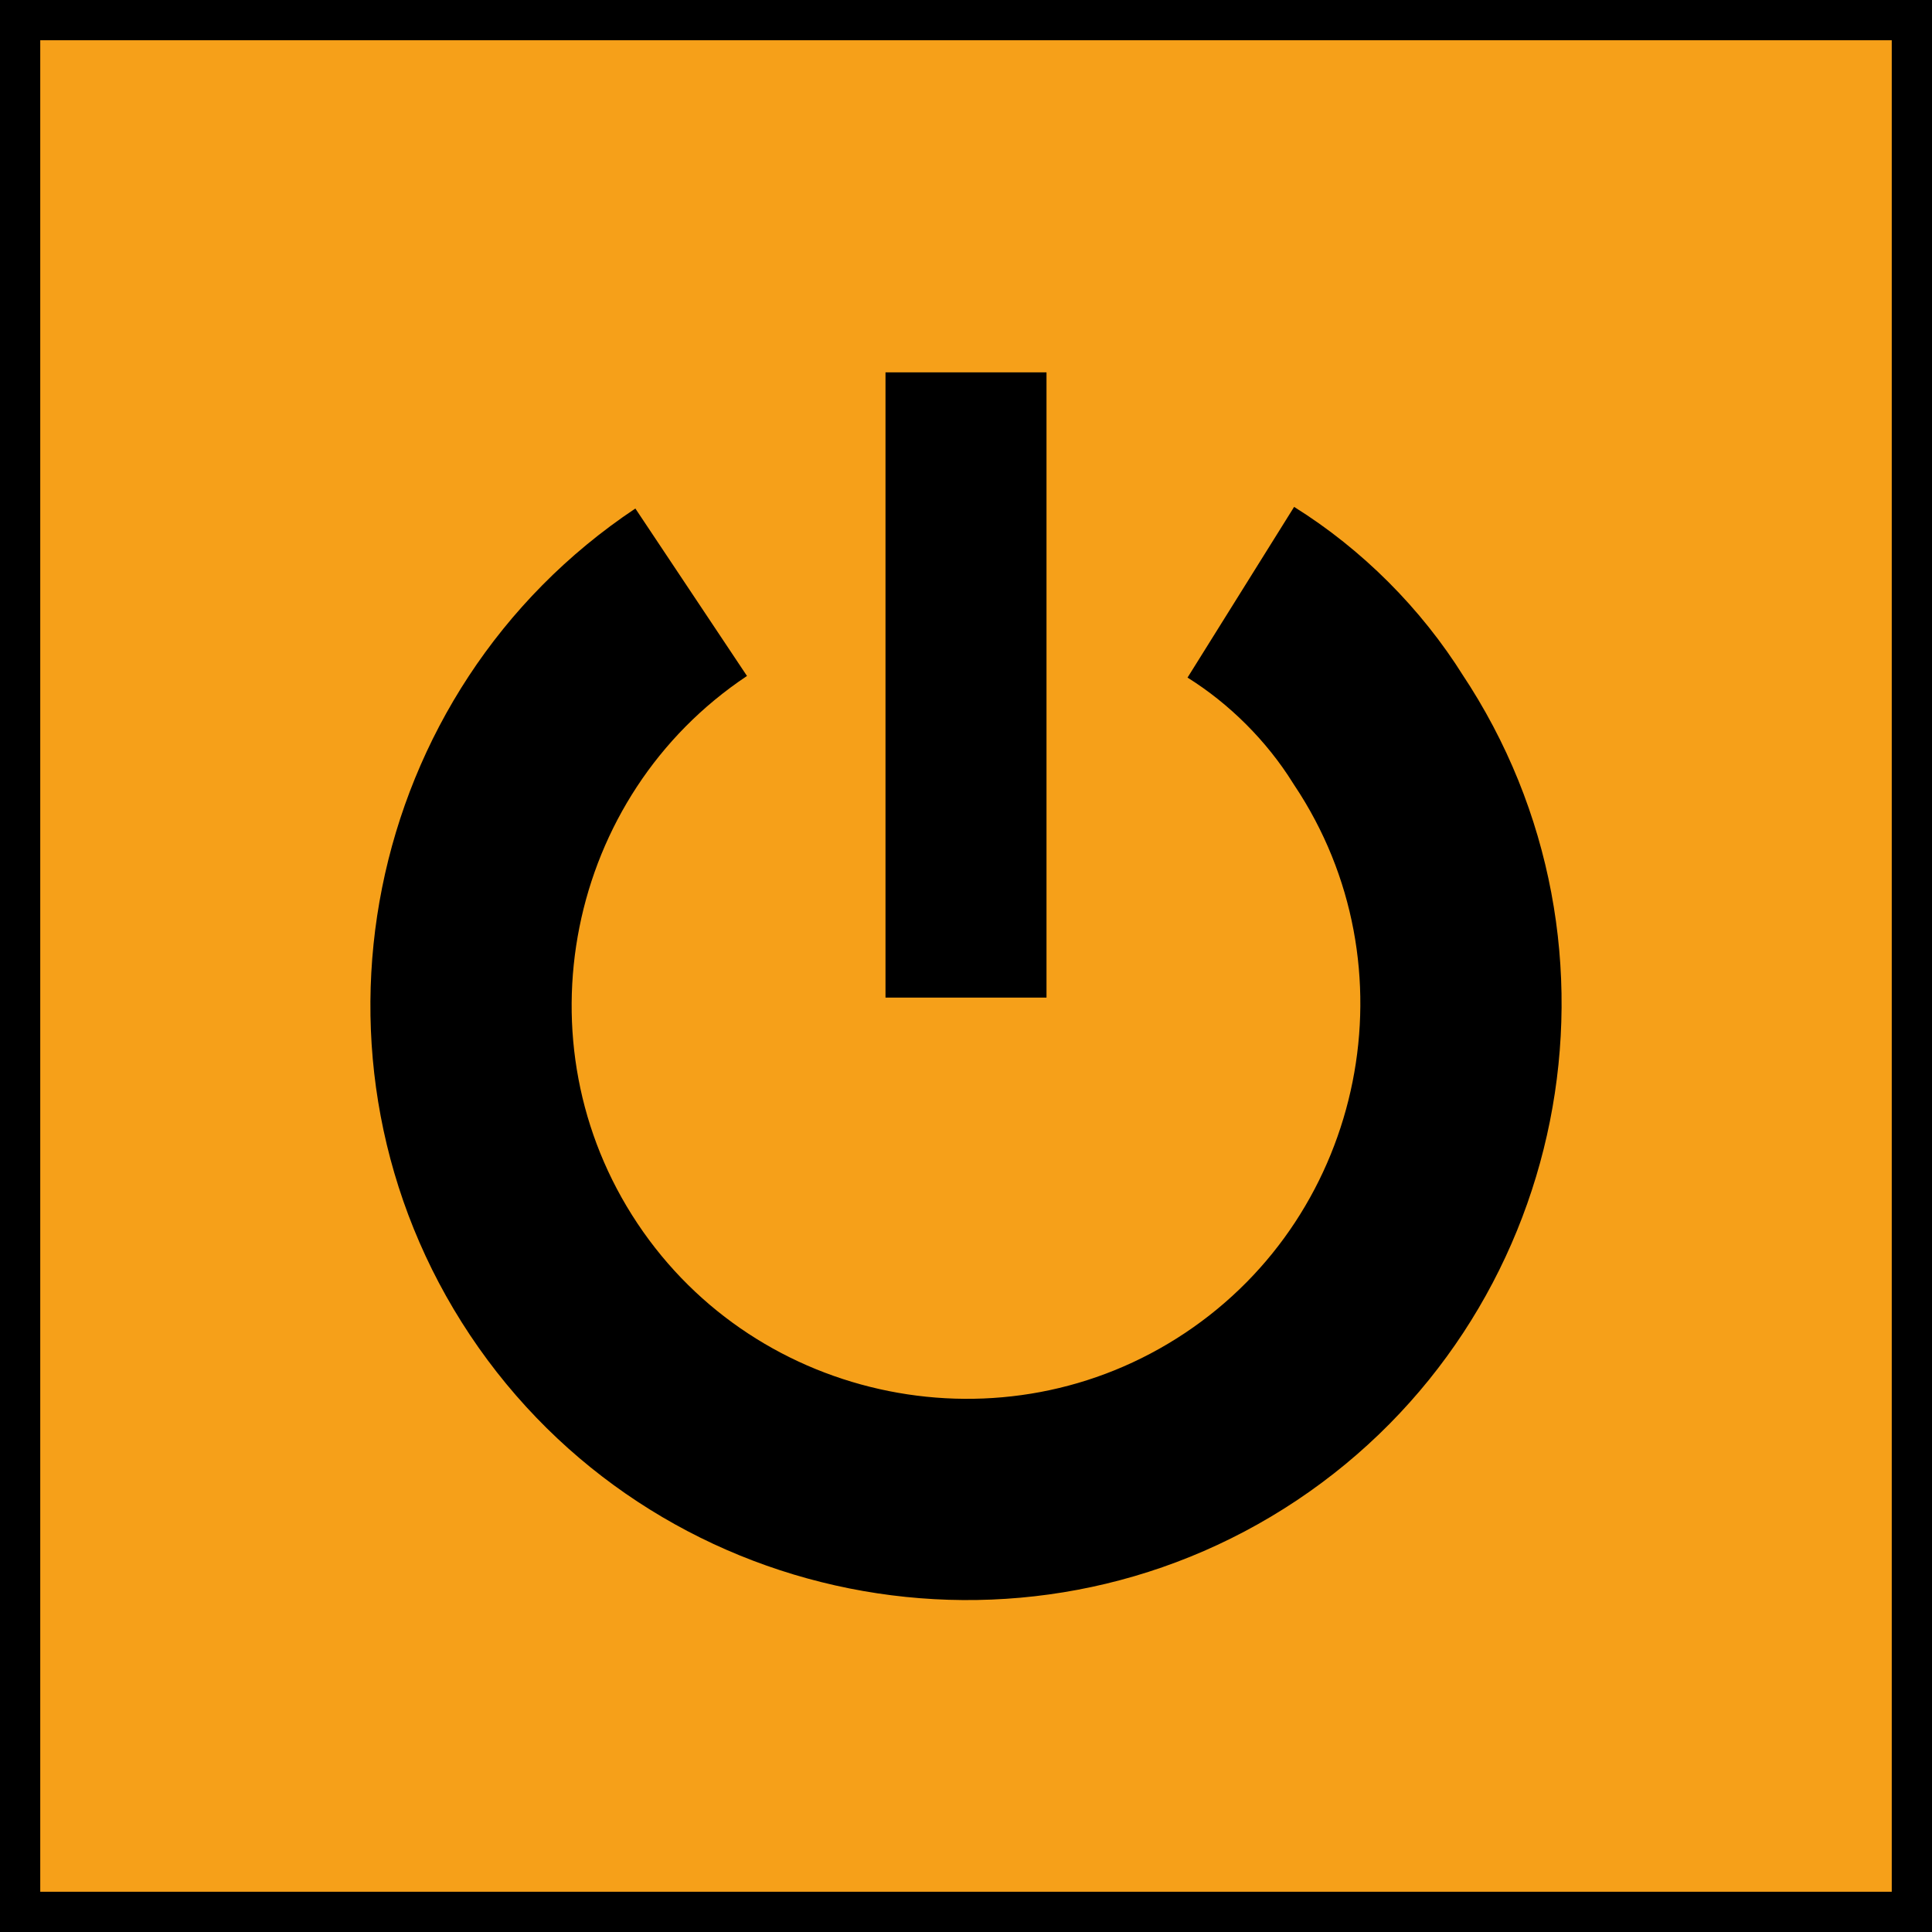
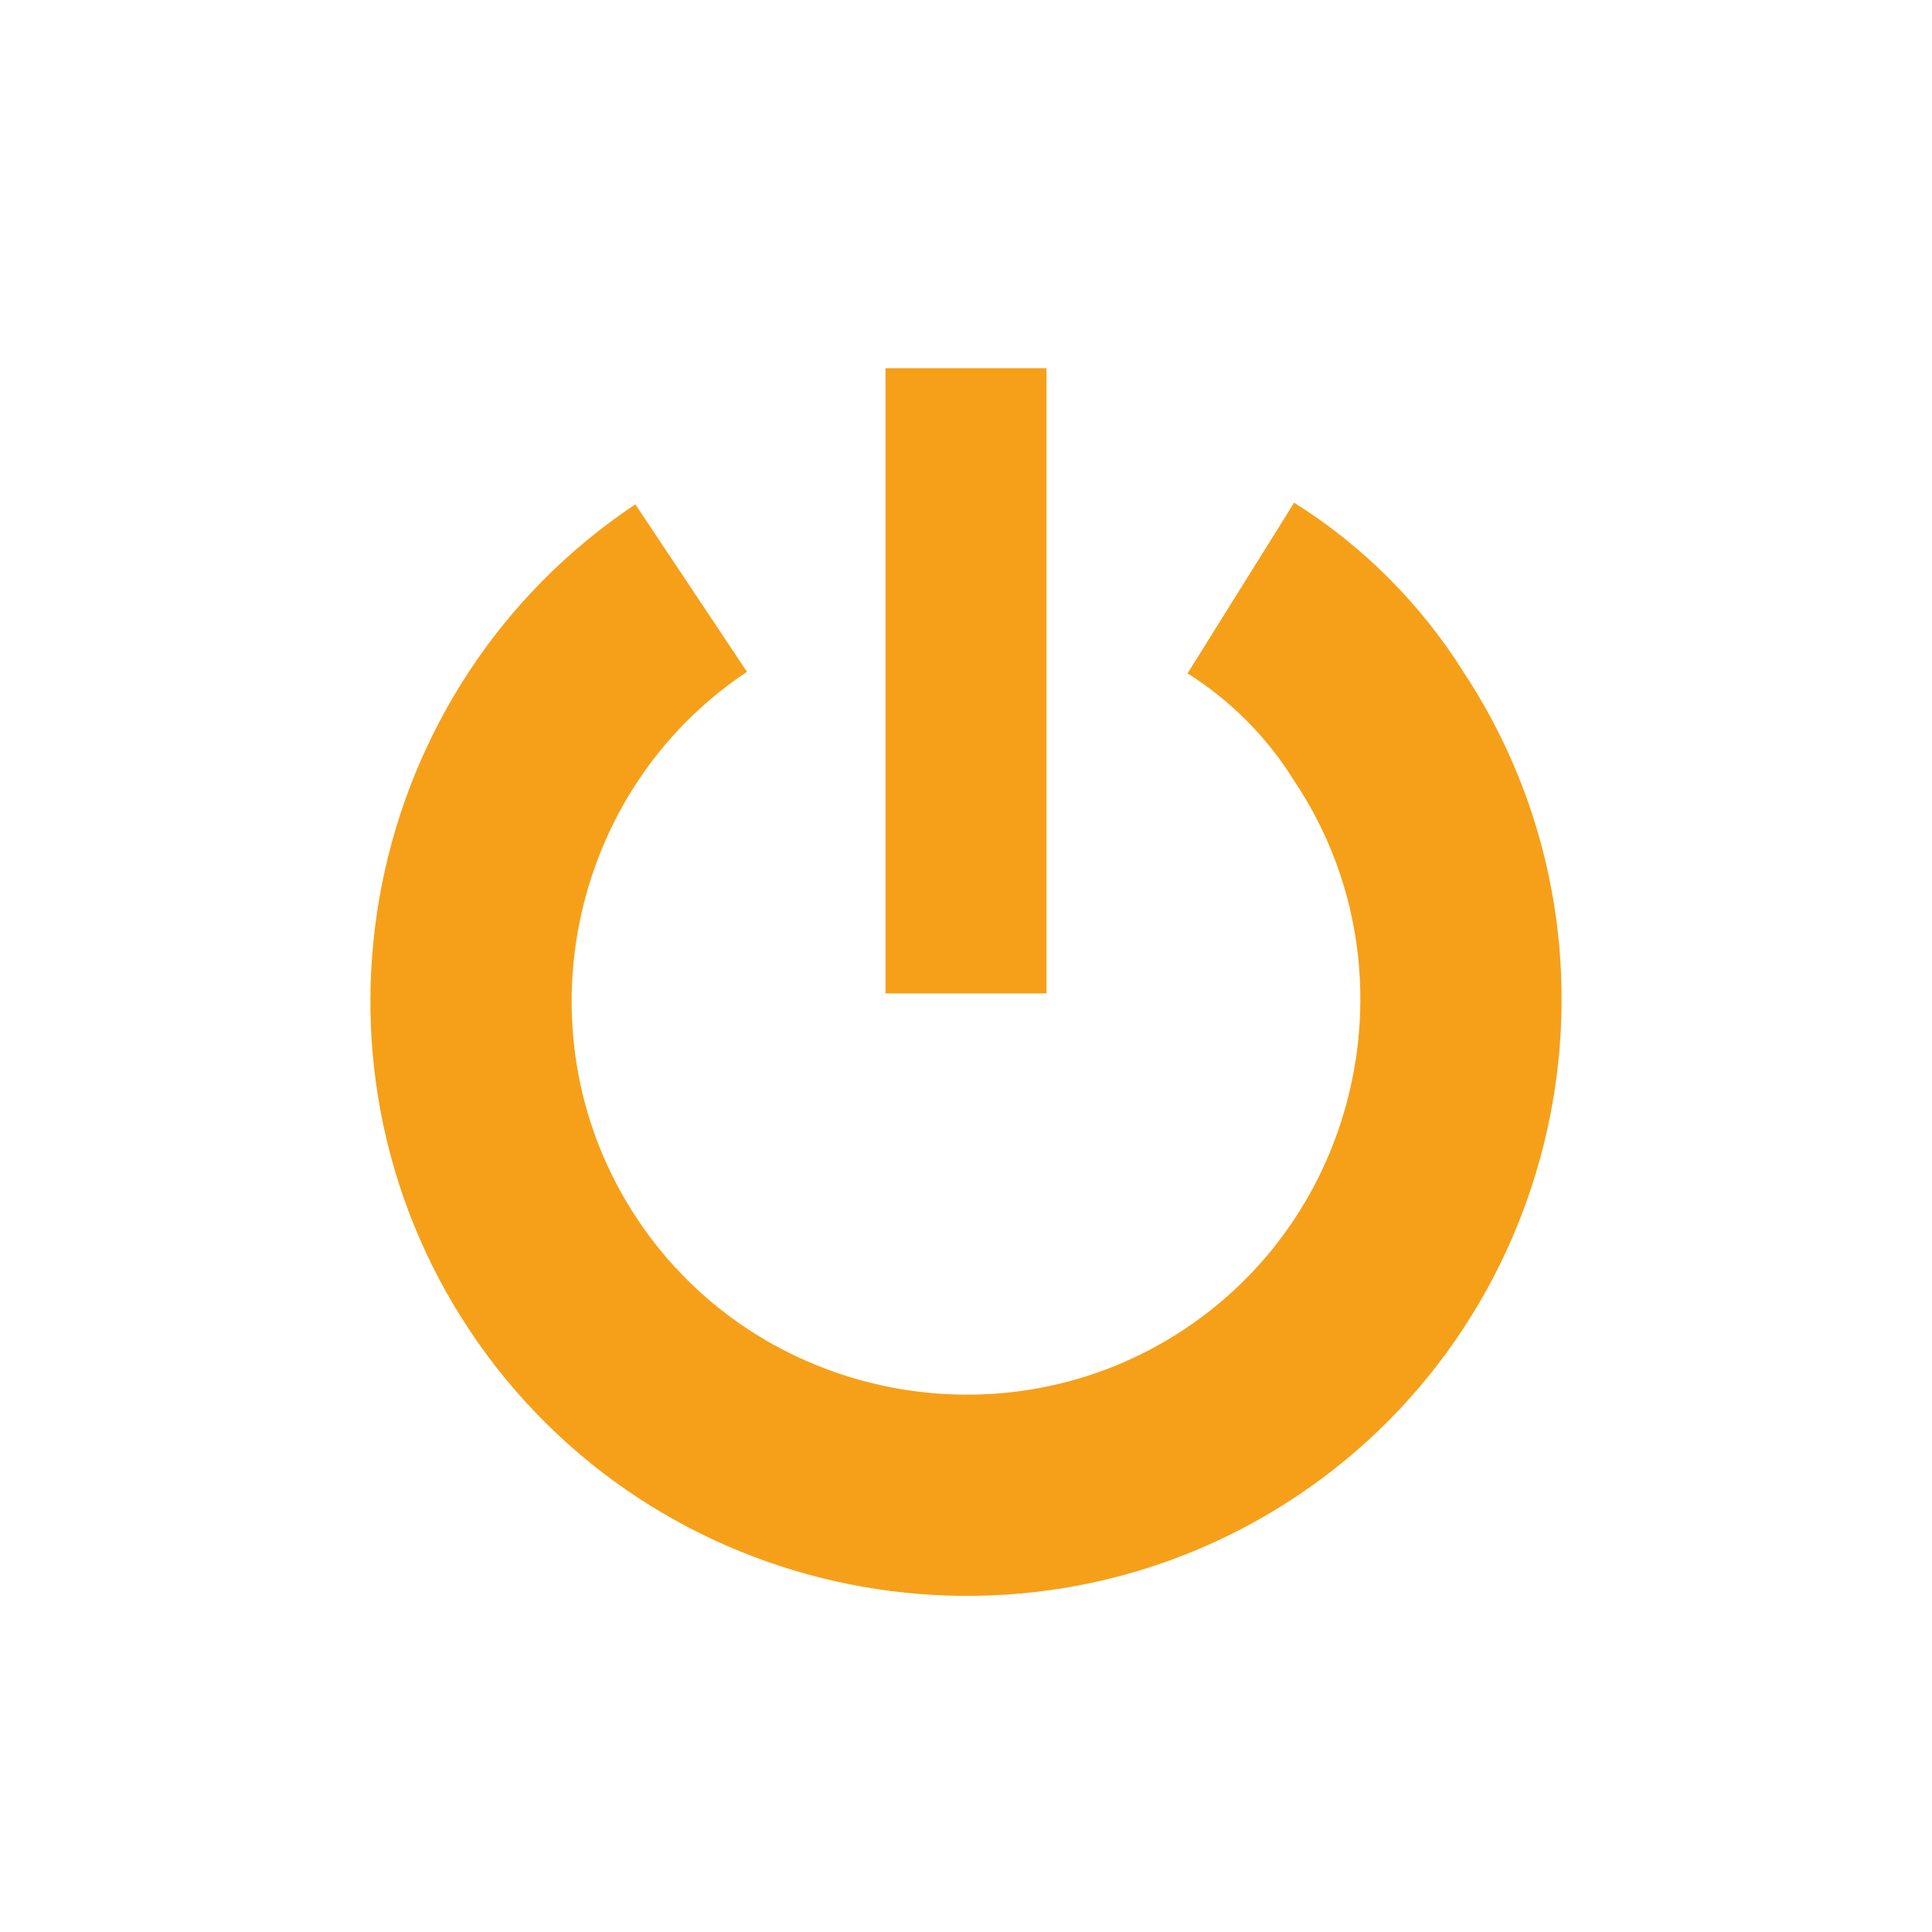
- <svg xmlns="http://www.w3.org/2000/svg" version="1.1" id="Calque_1" x="0px" y="0px" viewBox="0 0 48 48" xml:space="preserve" width="48" height="48">
+ <svg xmlns="http://www.w3.org/2000/svg" height="48" width="48" xml:space="preserve" viewBox="0 0 48 48" y="0px" x="0px" id="Calque_1" version="1.1">
  <defs id="defs15" />
-   <style type="text/css" id="style2">
+   <style id="style2" type="text/css">
	.st0{display:none;fill:#3D3D3D;}
	.st1{display:none;fill:#000100;}
	.st2{fill:#808080;}
</style>
-   <rect x="0.5" y="19.6" class="st0" width="27.9" height="27.9" id="rect6" style="display:none;fill:#3d3d3d" />
-   <path class="st1" d="M 28.9,48 H 0 V 19.1 H 28.9 Z M 1,47 H 27.9 V 20.1 H 1 Z" id="path8" style="display:none;fill:#000100" />
-   <g id="layer3">
-     <rect style="opacity:1;vector-effect:none;fill:#f6a019;fill-opacity:1;stroke:#000000;stroke-width:2;stroke-linecap:square;stroke-linejoin:miter;stroke-miterlimit:4;stroke-dasharray:none;stroke-dashoffset:0;stroke-opacity:1;paint-order:stroke fill markers" id="rect823" width="46" height="46" x="1" y="1" />
-   </g>
-   <g id="layer1" style="display:inline" transform="translate(0,19.1)">
-     <path class="st2" d="m 17.172,-4.386 c -5.633,3.755 -7.169,11.437 -3.414,17.07 3.755,5.633 11.437,7.169 17.07,3.414 5.633,-3.755 7.169,-11.437 3.414,-17.07 -0.853,-1.366 -2.048,-2.561 -3.414,-3.414" id="path10-3" style="display:inline;fill:none;stroke:#000000;stroke-width:5;stroke-miterlimit:4;stroke-dasharray:none;stroke-opacity:1" />
-     <line class="st2" x1="24" y1="5.685" x2="24" y2="-9.849" id="line12" style="display:inline;fill:none;stroke:#000000;stroke-width:4;stroke-miterlimit:4;stroke-dasharray:none;stroke-opacity:1" />
+   <rect style="display:none;fill:#3d3d3d" id="rect6" height="27.9" width="27.9" class="st0" y="19.6" x="0.5" />
+   <path style="display:none;fill:#000100" id="path8" d="M 28.9,48 H 0 V 19.1 H 28.9 Z M 1,47 H 27.9 V 20.1 H 1 Z" class="st1" />
+   <g transform="translate(0,19.1)" style="display:inline" id="layer1">
+     <path style="fill:none;stroke:#f6a019;stroke-width:5;stroke-miterlimit:4;stroke-dasharray:none;stroke-opacity:1" id="path10-3" d="m 17.172,-4.49 c -5.633,3.755 -7.169,11.437 -3.414,17.07 3.755,5.633 11.437,7.169 17.07,3.414 5.633,-3.755 7.169,-11.437 3.414,-17.07 -0.853,-1.366 -2.048,-2.561 -3.414,-3.414" class="st2" />
+     <line style="fill:none;stroke:#f6a019;stroke-width:4;stroke-miterlimit:4;stroke-dasharray:none;stroke-opacity:1" id="line12" y2="-9.952" x2="24" y1="5.582" x1="24" class="st2" />
  </g>
</svg>
